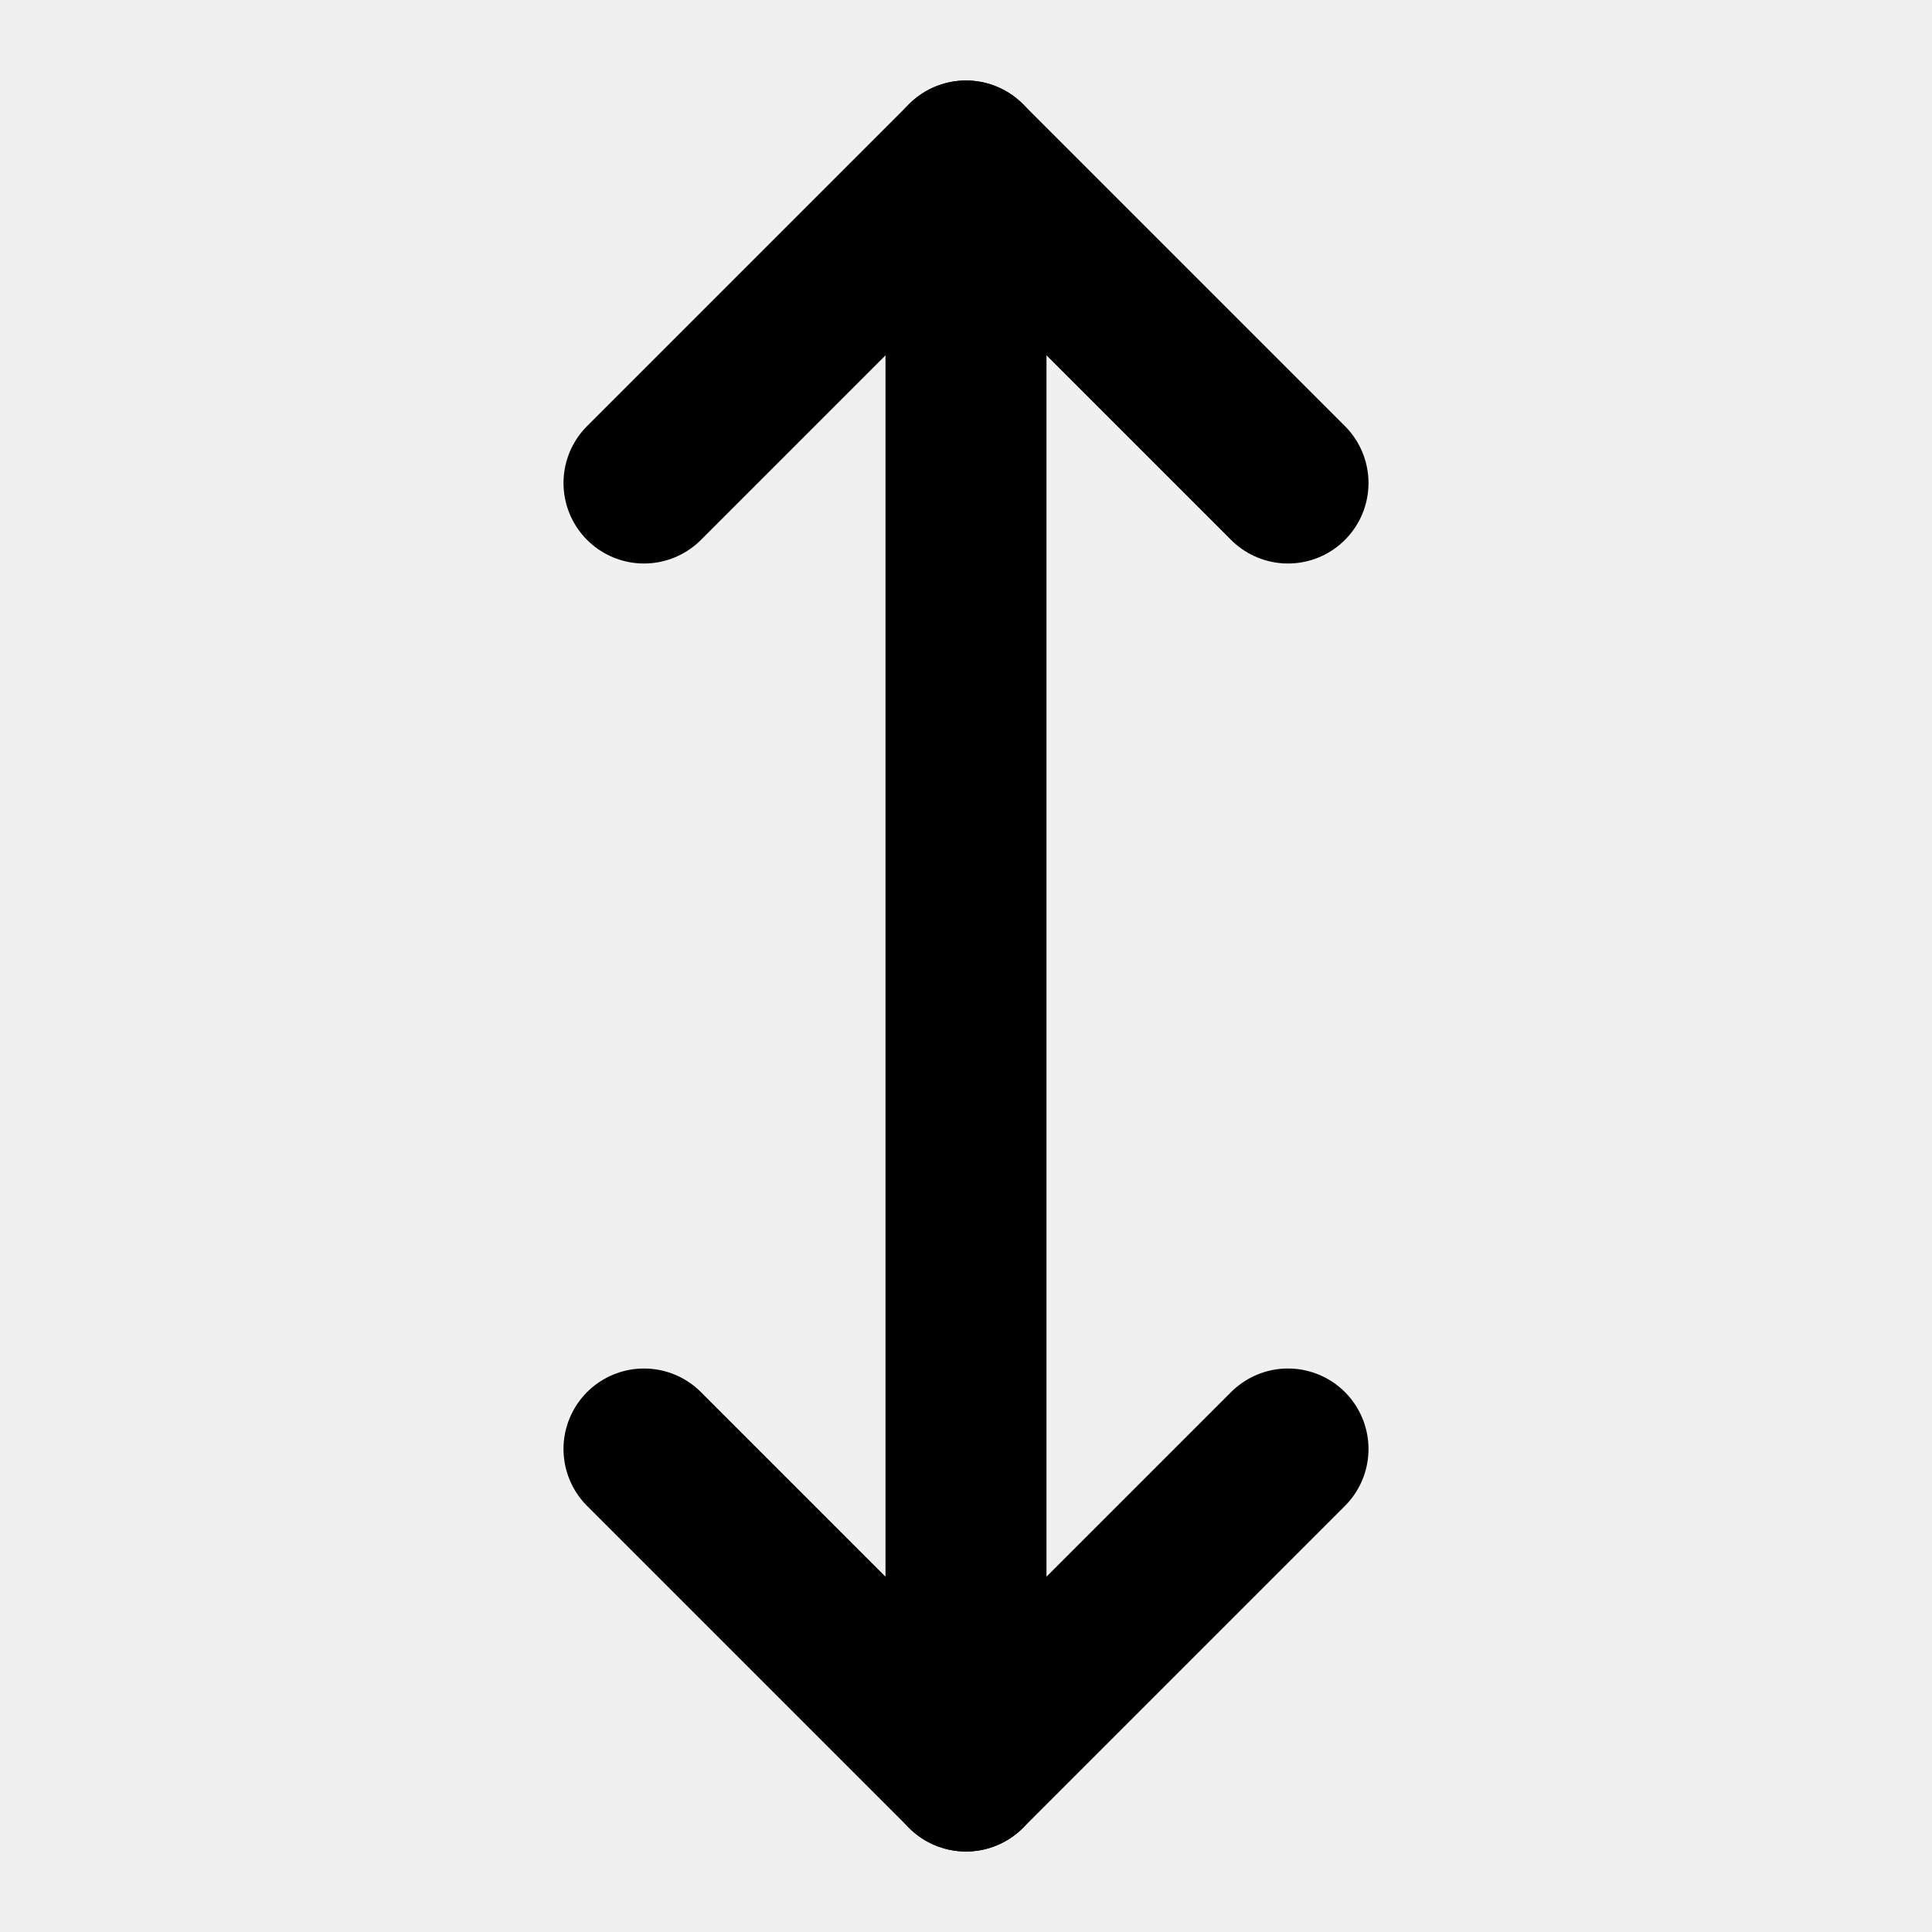
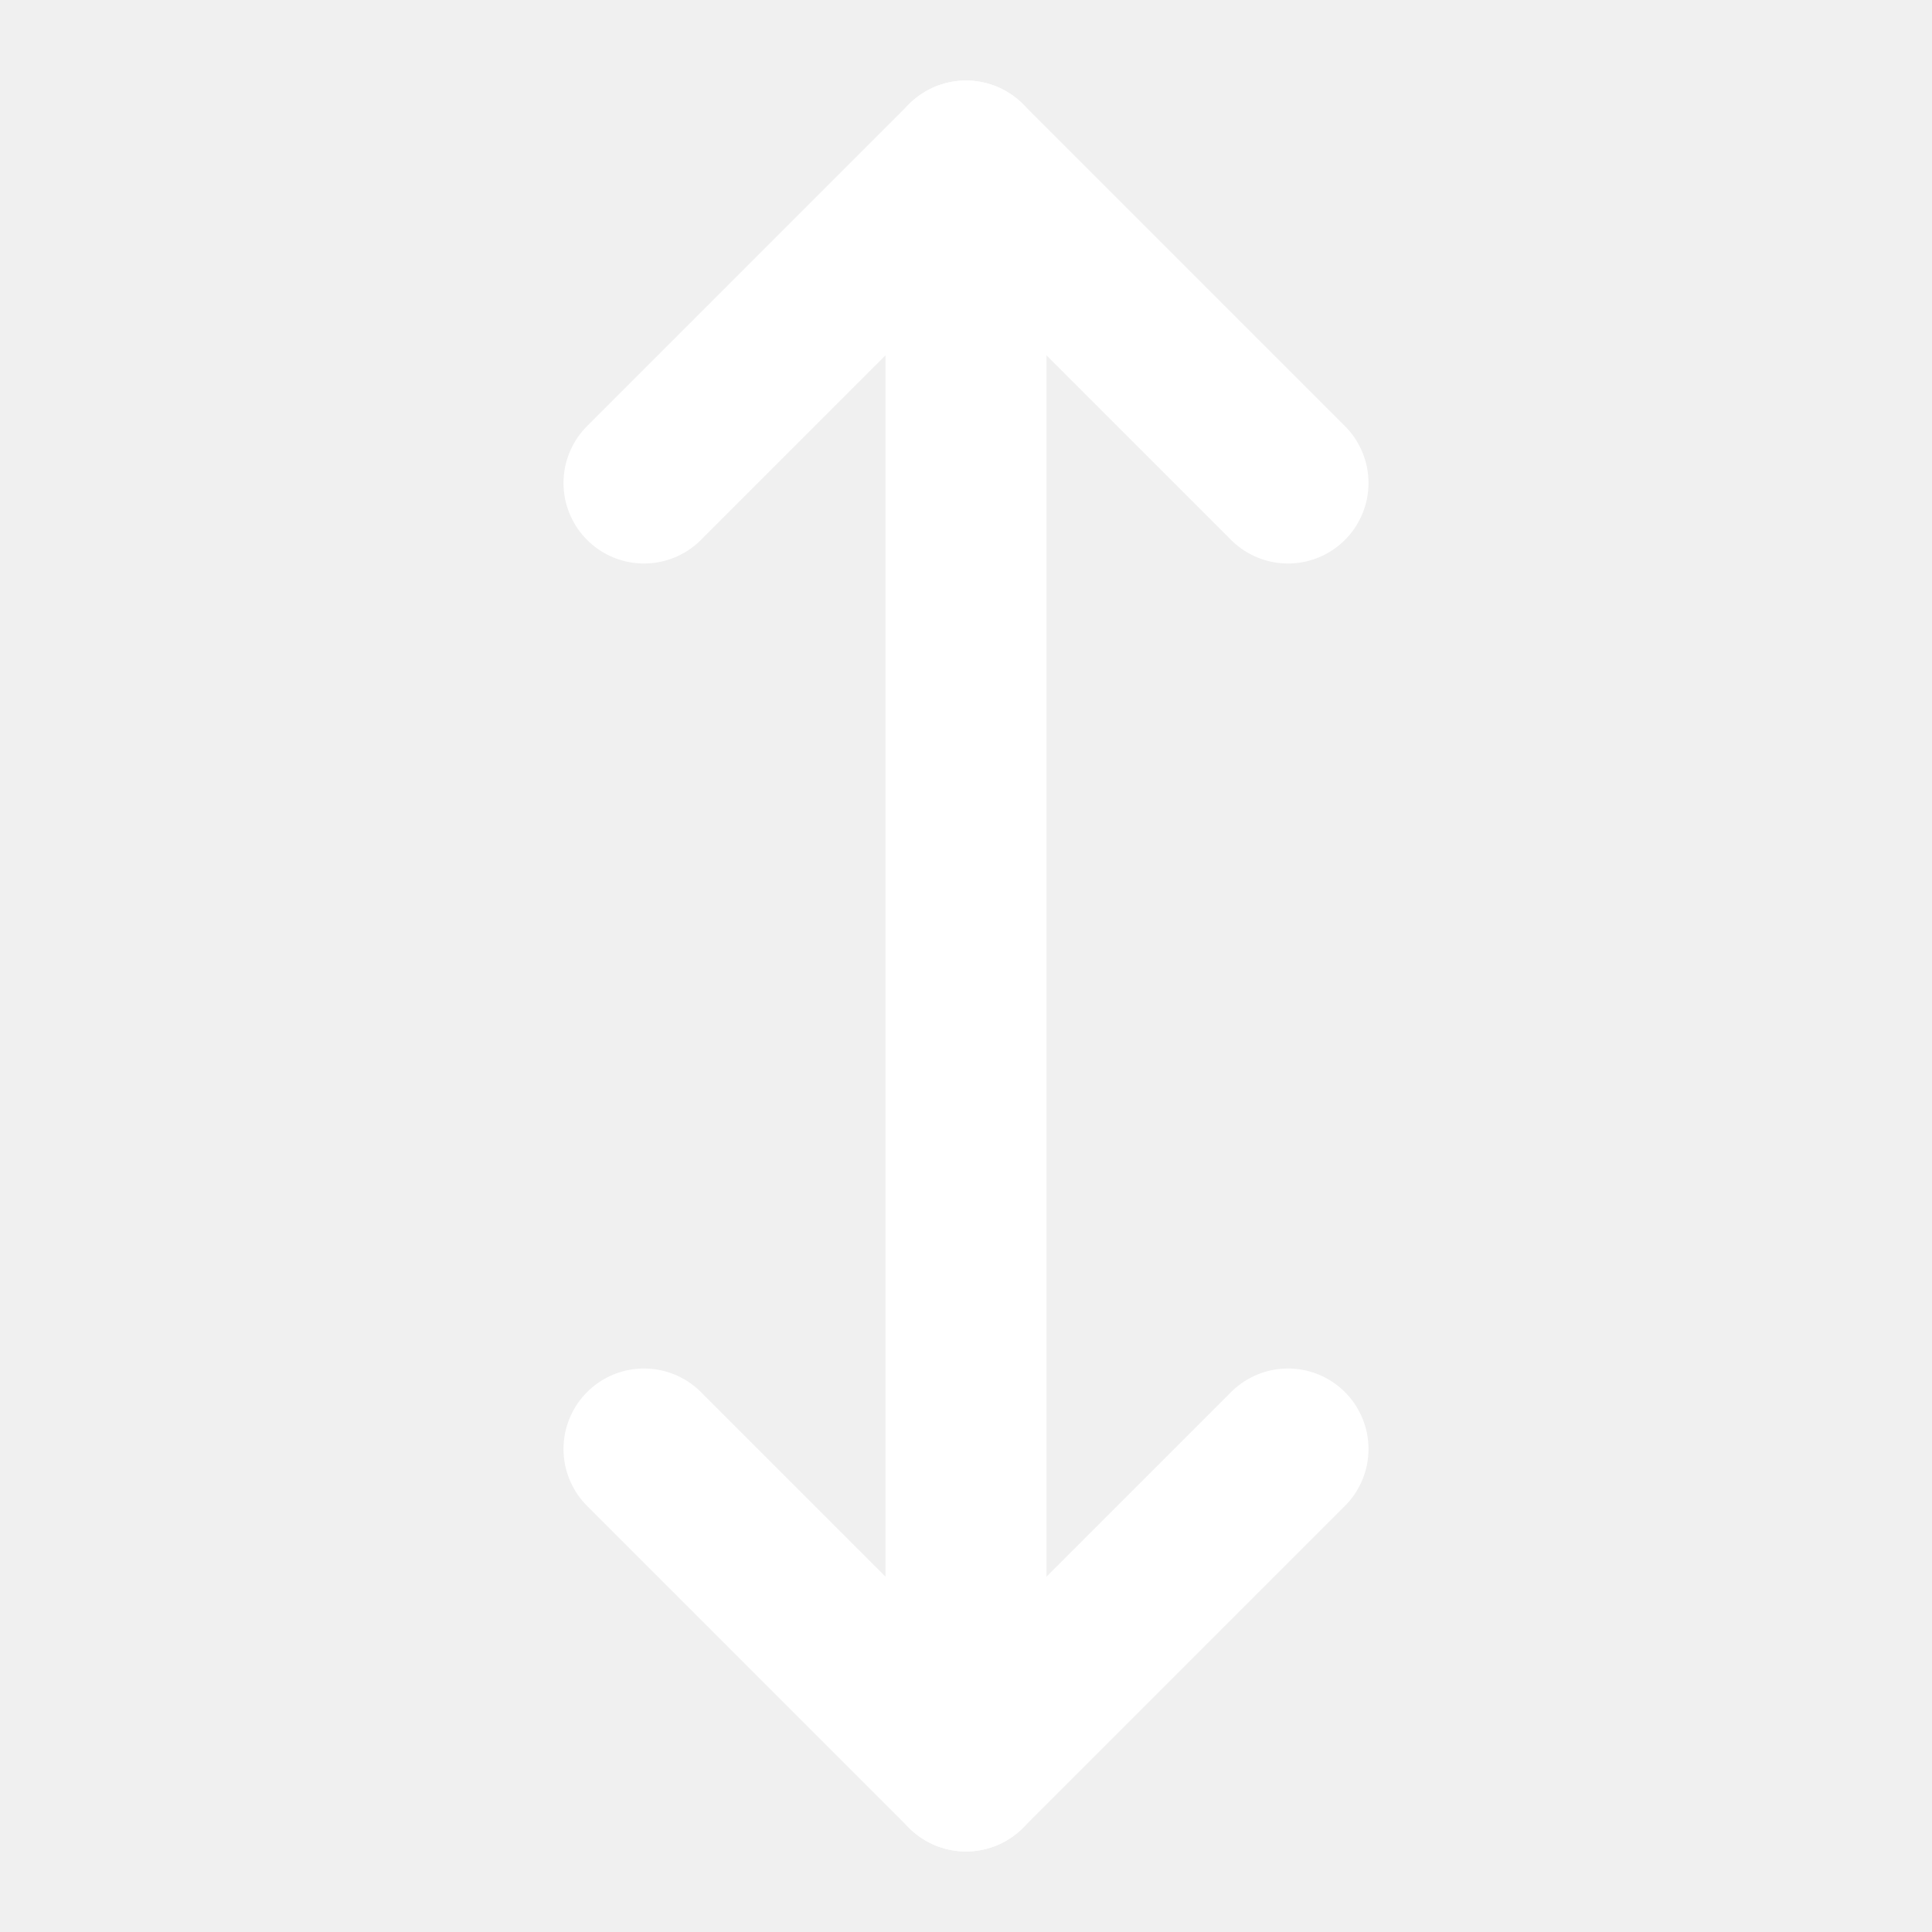
- <svg xmlns="http://www.w3.org/2000/svg" class="lucide lucide-move-vertical" width="24" height="24" viewBox="0 0 24 24" fill="none" stroke="currentColor" stroke-width="2" stroke-linecap="round" stroke-linejoin="round">
+ <svg xmlns="http://www.w3.org/2000/svg" class="lucide lucide-move-vertical" width="24" height="24" viewBox="0 0 24 24" fill="none" stroke="#ffffff" stroke-width="2" stroke-linecap="round" stroke-linejoin="round">
  <path d="M12 2v20" />
  <path d="m8 18 4 4 4-4" />
  <path d="m8 6 4-4 4 4" />
</svg>
